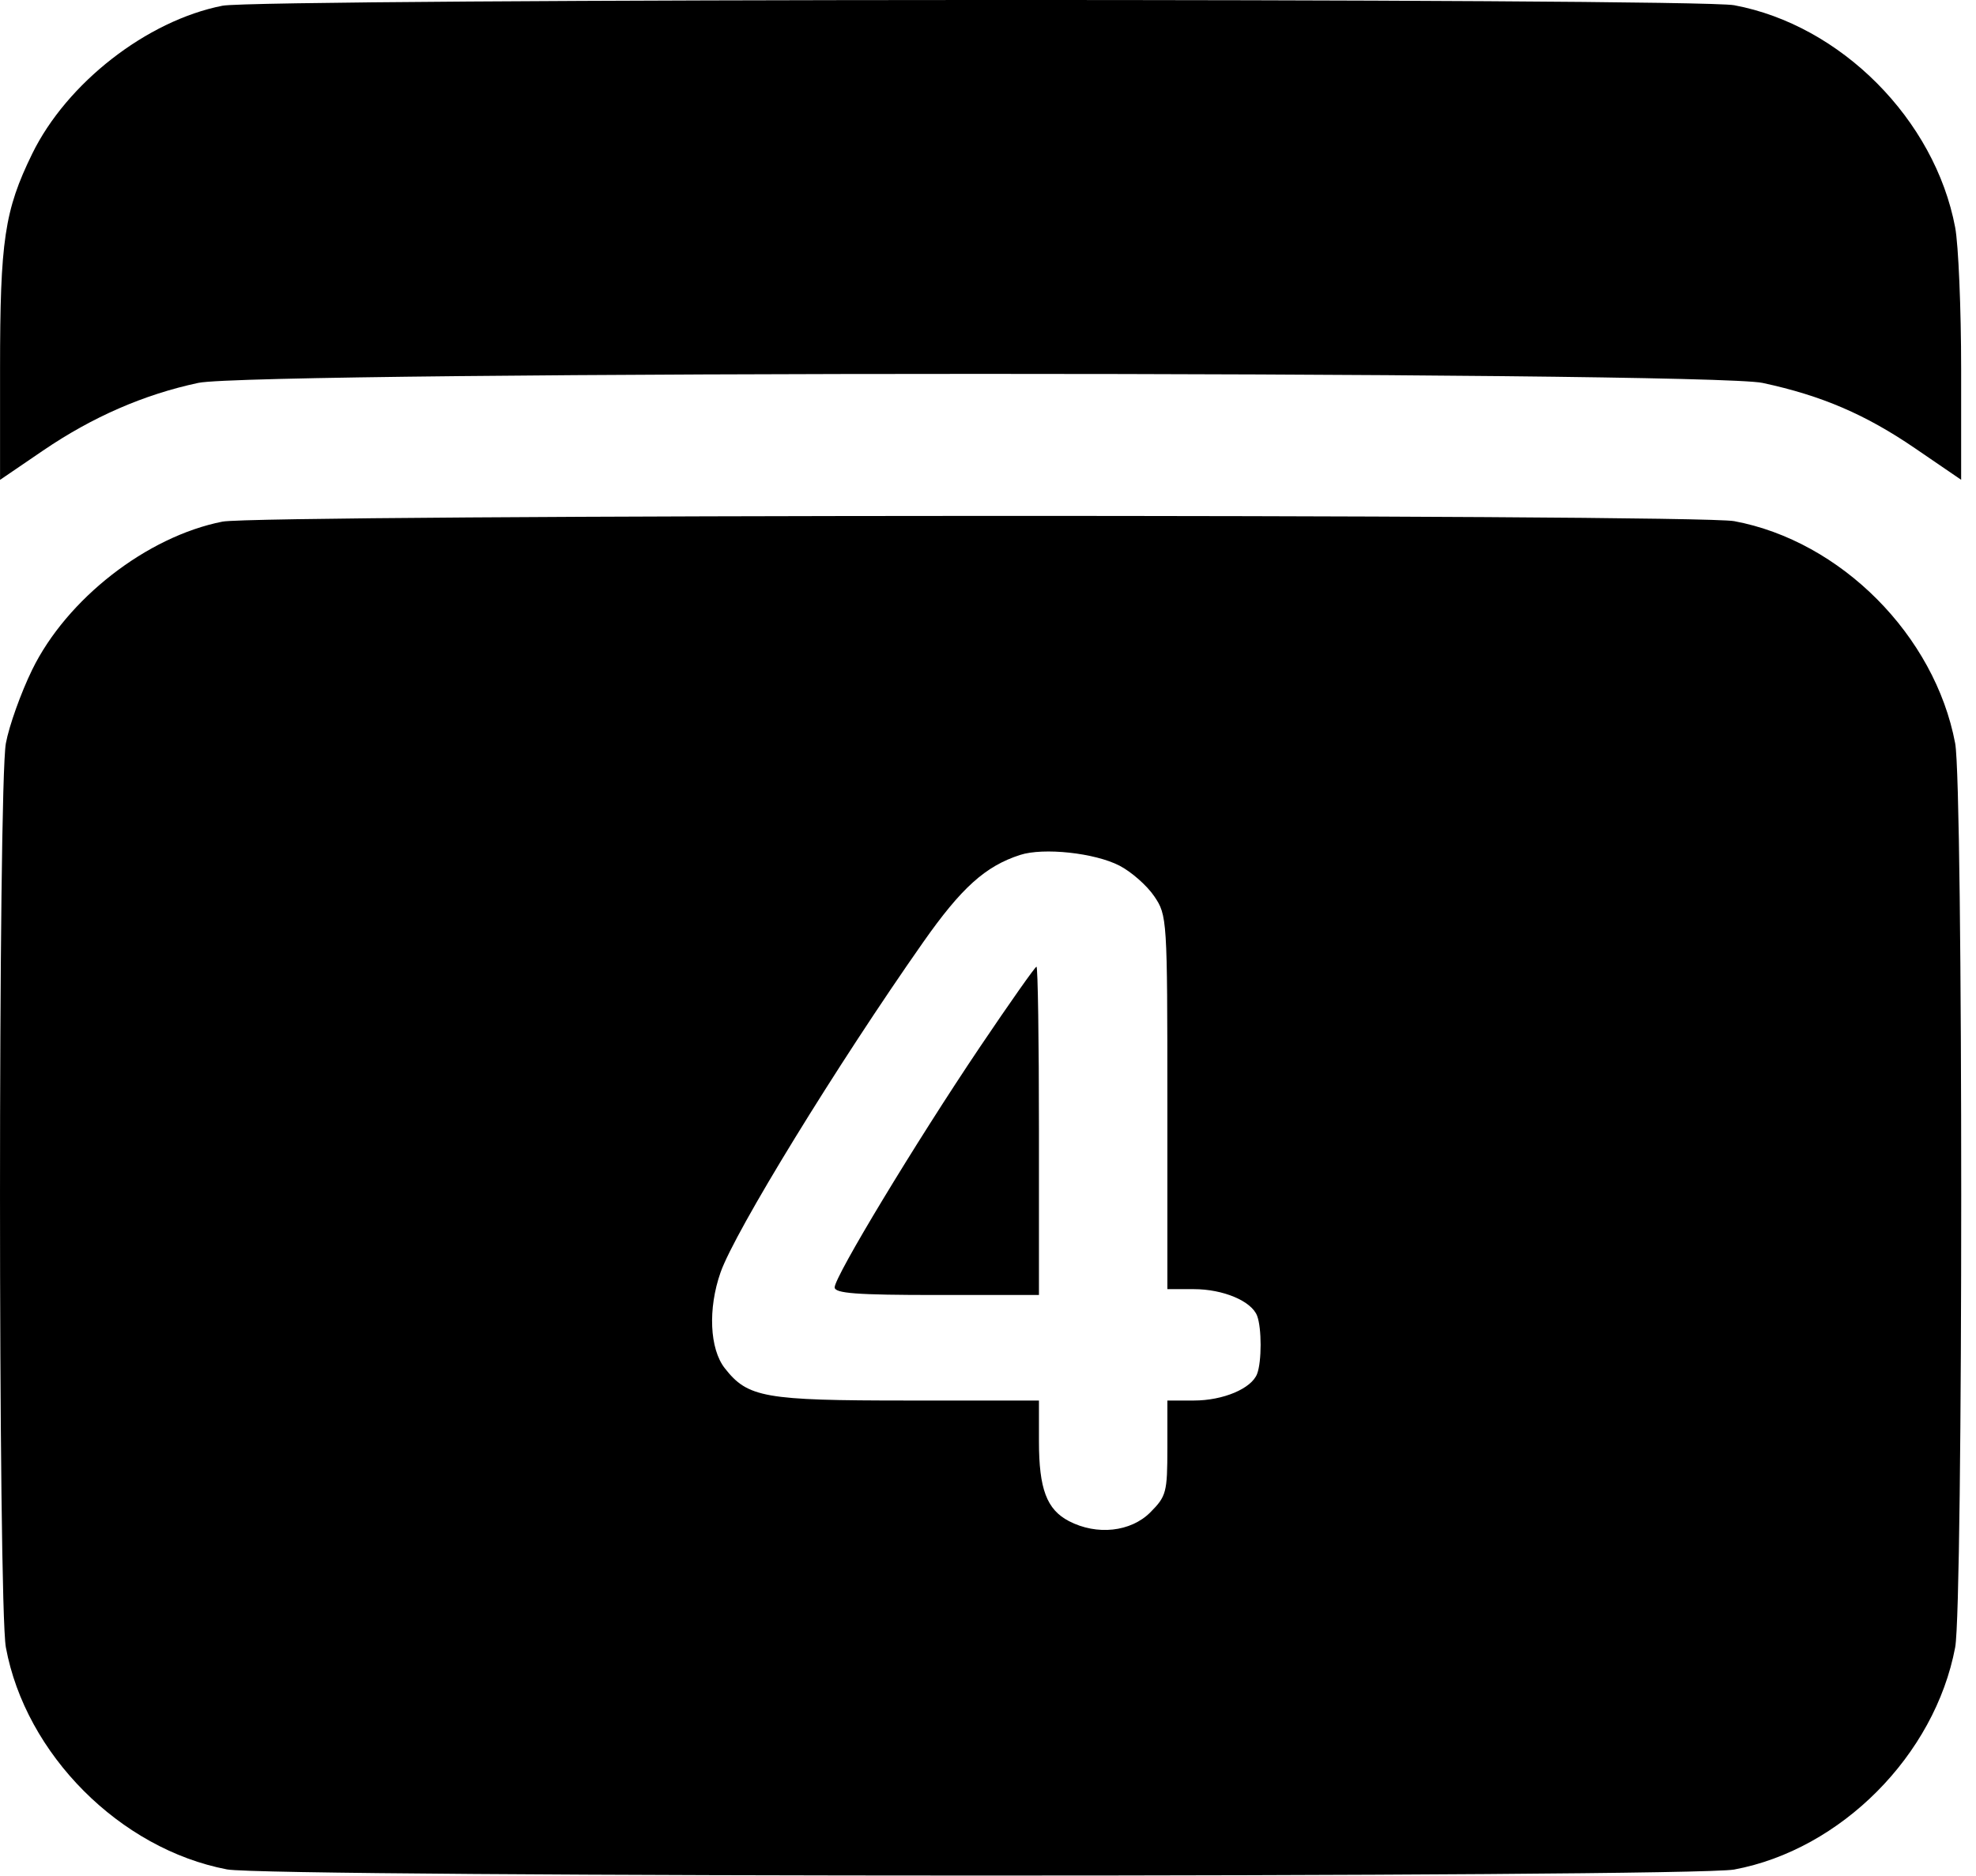
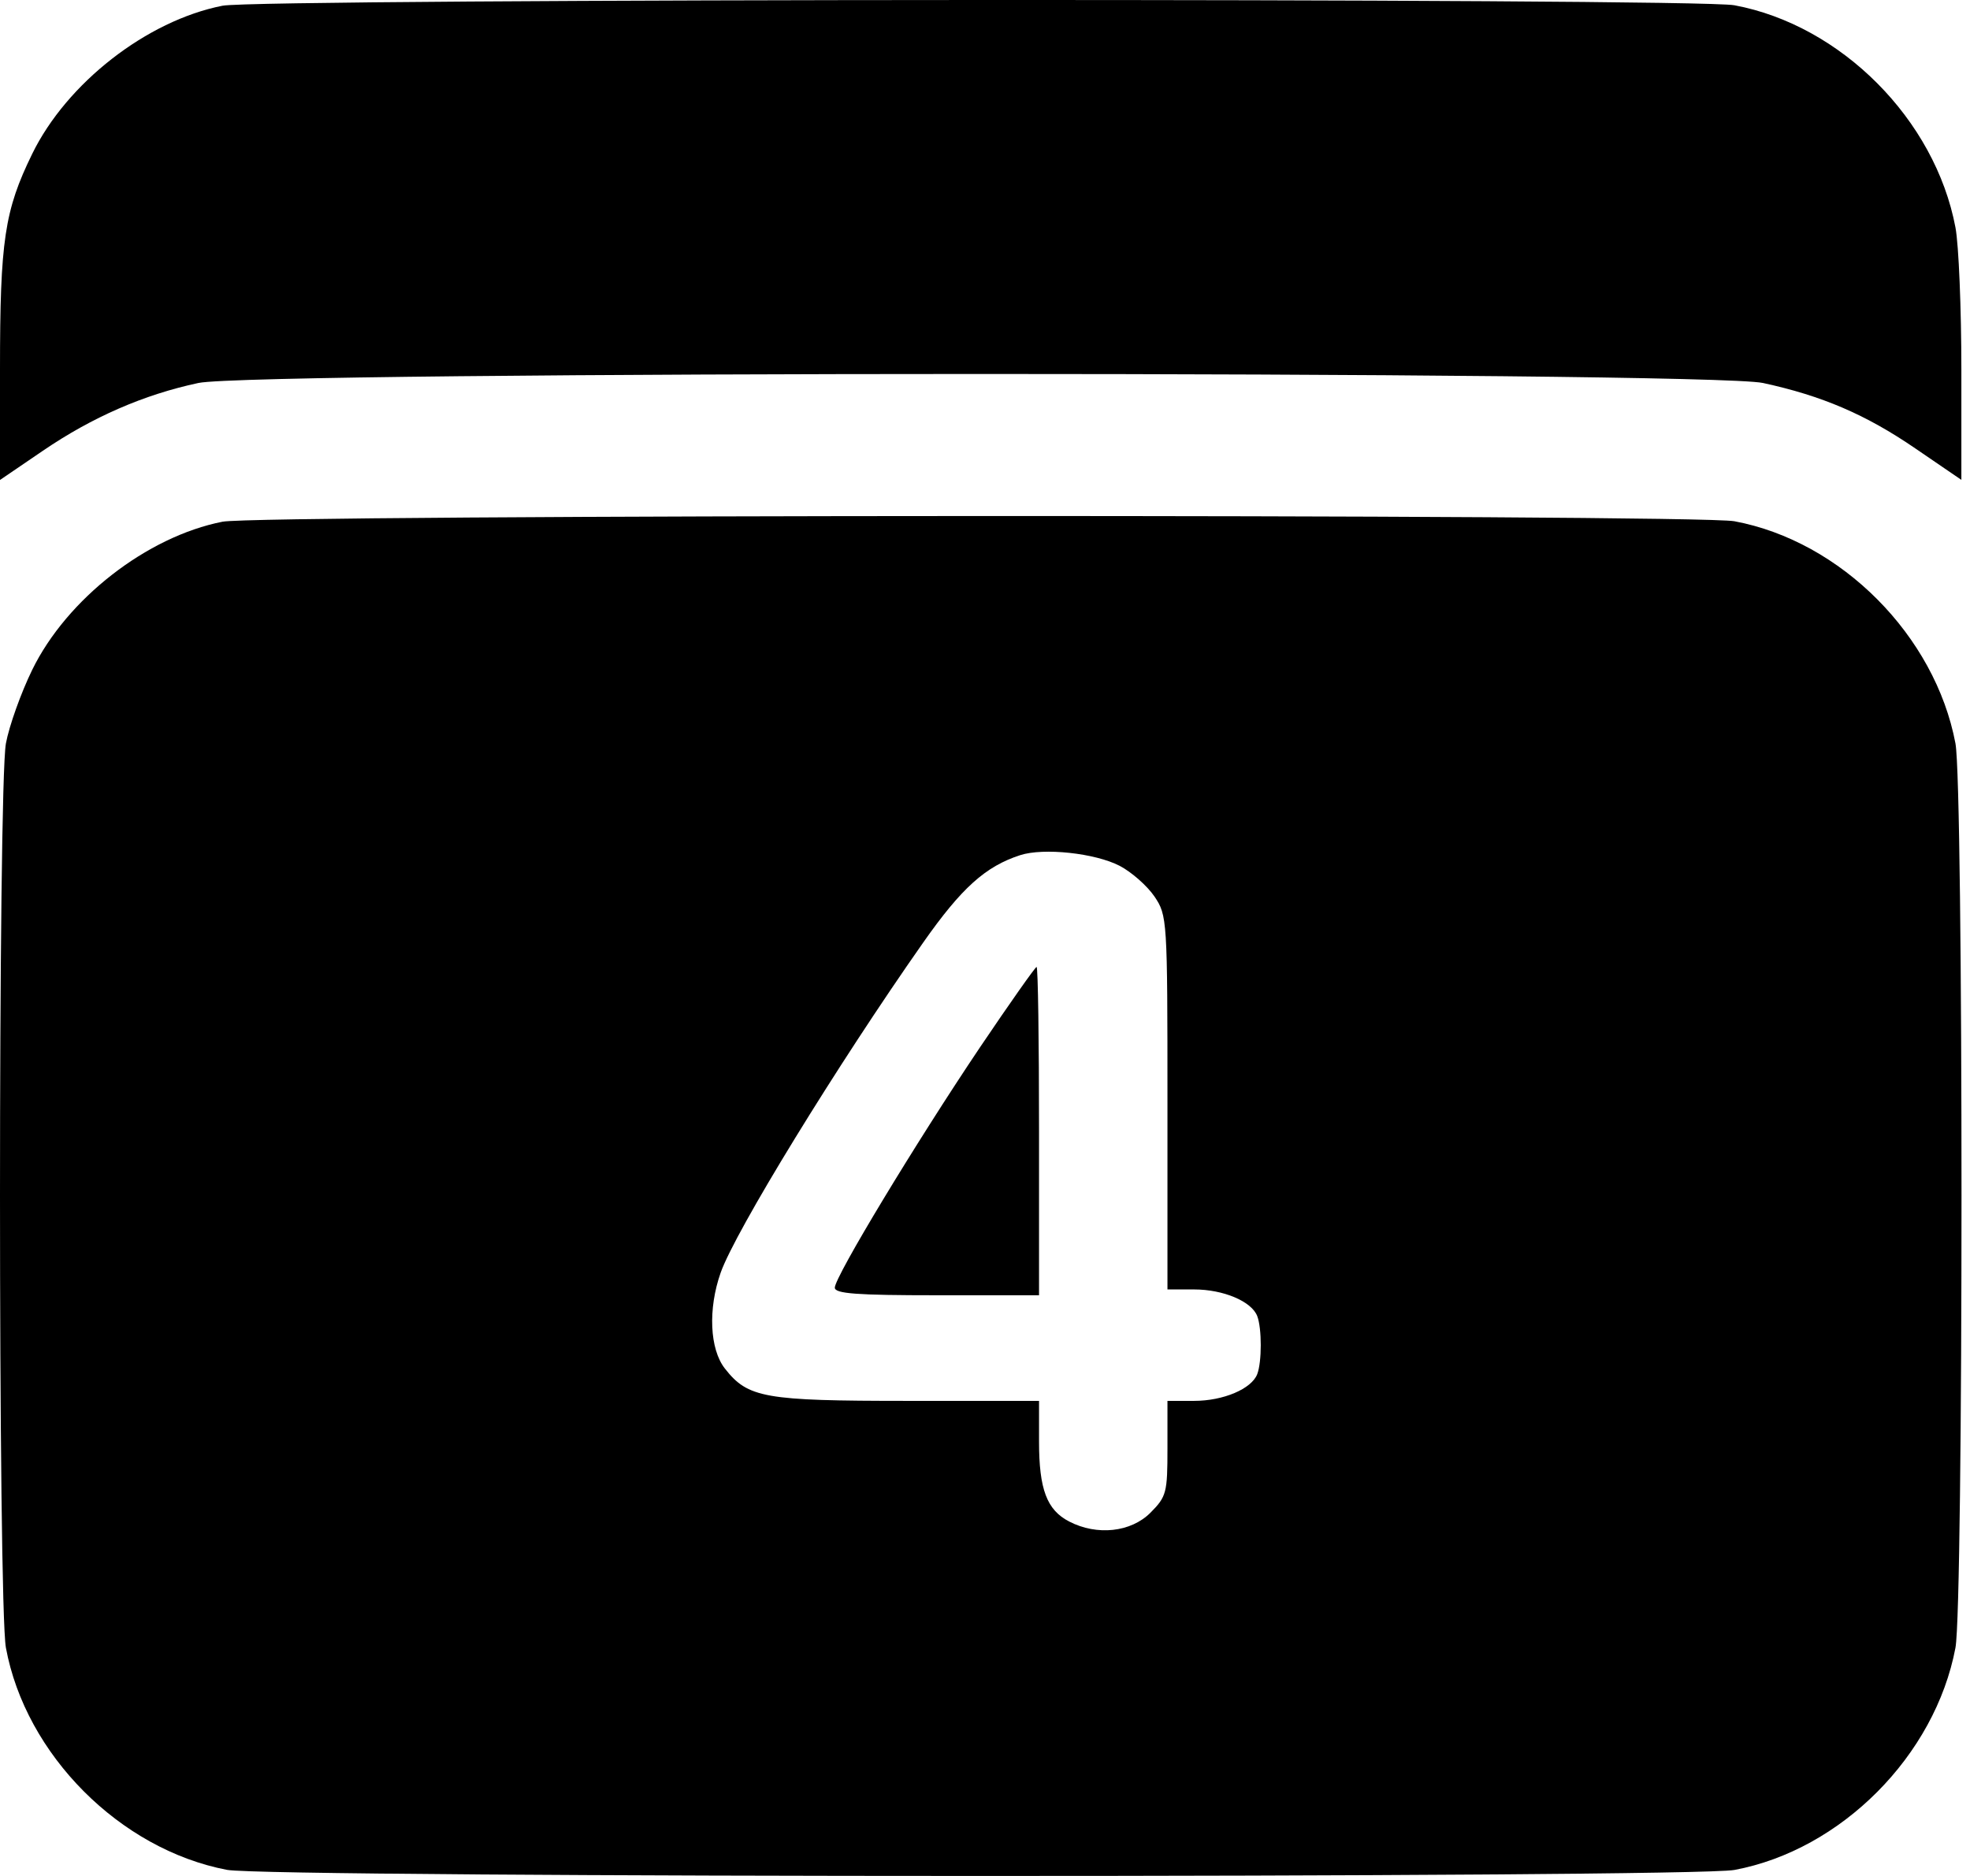
- <svg xmlns="http://www.w3.org/2000/svg" width="79" height="75" viewBox="0 0 79 75" fill="none">
-   <path fill-rule="evenodd" clip-rule="evenodd" d="M8.894 0.229C5.871 0.825 2.67 3.318 1.285 6.154C0.18 8.419 0.002 9.614 0.002 14.772V19.189L1.718 18.019C3.694 16.673 5.753 15.775 7.929 15.311C10.191 14.83 68.229 14.831 70.472 15.313C72.834 15.821 74.583 16.572 76.573 17.933L78.406 19.186V14.77C78.406 12.342 78.298 9.787 78.167 9.093C77.353 4.779 73.598 1.004 69.332 0.209C67.767 -0.082 10.376 -0.064 8.894 0.229ZM8.894 20.859C5.871 21.456 2.67 23.948 1.285 26.784C0.836 27.705 0.363 29.027 0.235 29.722C-0.078 31.418 -0.078 64.181 0.235 65.878C1.023 70.15 4.798 73.939 9.077 74.755C10.776 75.079 67.595 75.083 69.332 74.76C73.598 73.965 77.353 70.19 78.167 65.877C78.49 64.168 78.49 31.431 78.167 29.723C77.353 25.409 73.598 21.634 69.332 20.84C67.767 20.548 10.376 20.567 8.894 20.859ZM40.782 34.188C39.392 34.638 38.438 35.498 36.905 37.683C33.47 42.579 29.385 49.237 28.807 50.883C28.299 52.33 28.37 53.938 28.976 54.712C29.897 55.889 30.551 56.005 36.279 56.005H41.537V57.635C41.537 59.539 41.848 60.366 42.738 60.828C43.852 61.407 45.208 61.261 45.989 60.477C46.63 59.833 46.671 59.679 46.671 57.898V56.005H47.732C48.902 56.005 50.035 55.527 50.259 54.939C50.446 54.451 50.446 53.105 50.259 52.616C50.035 52.028 48.902 51.551 47.732 51.551H46.671V44.083C46.671 36.726 46.663 36.605 46.146 35.84C45.857 35.413 45.233 34.863 44.76 34.618C43.773 34.106 41.719 33.884 40.782 34.188ZM39.17 41.88C36.606 45.69 33.37 51.045 33.37 51.479C33.37 51.719 34.248 51.785 37.453 51.785H41.537V45.221C41.537 41.611 41.493 38.657 41.439 38.657C41.385 38.657 40.364 40.108 39.17 41.88Z" fill="black" />
+ <svg xmlns="http://www.w3.org/2000/svg" width="21" height="20" viewBox="0 0 21 20" fill="none">
+   <path fill-rule="evenodd" clip-rule="evenodd" d="M2.372 0.061C1.565 0.22 0.712 0.885 0.343 1.641C0.048 2.245 0 2.564 0 3.939V5.117L0.458 4.805C0.985 4.446 1.534 4.207 2.115 4.083C2.718 3.955 18.195 3.955 18.793 4.083C19.422 4.219 19.889 4.419 20.419 4.782L20.908 5.116V3.939C20.908 3.291 20.88 2.61 20.845 2.425C20.628 1.274 19.626 0.268 18.488 0.056C18.071 -0.022 2.767 -0.017 2.372 0.061ZM2.372 5.562C1.565 5.721 0.712 6.386 0.343 7.142C0.223 7.388 0.097 7.741 0.063 7.926C-0.021 8.378 -0.021 17.115 0.063 17.567C0.273 18.707 1.279 19.717 2.42 19.935C2.874 20.021 18.025 20.022 18.488 19.936C19.626 19.724 20.628 18.717 20.845 17.567C20.931 17.111 20.931 8.382 20.845 7.926C20.628 6.776 19.626 5.769 18.488 5.557C18.071 5.48 2.767 5.484 2.372 5.562ZM10.875 9.117C10.505 9.237 10.25 9.466 9.841 10.049C8.925 11.354 7.836 13.13 7.682 13.569C7.546 13.955 7.565 14.383 7.727 14.59C7.973 14.904 8.147 14.935 9.674 14.935H11.076V15.369C11.076 15.877 11.159 16.098 11.397 16.221C11.694 16.375 12.056 16.336 12.264 16.127C12.435 15.955 12.445 15.914 12.445 15.44V14.935H12.729C13.041 14.935 13.342 14.807 13.402 14.65C13.452 14.52 13.452 14.161 13.402 14.031C13.342 13.874 13.041 13.747 12.729 13.747H12.445V11.756C12.445 9.794 12.443 9.761 12.306 9.557C12.229 9.444 12.062 9.297 11.936 9.231C11.673 9.095 11.125 9.036 10.875 9.117ZM10.445 11.168C9.762 12.184 8.899 13.612 8.899 13.728C8.899 13.792 9.133 13.809 9.988 13.809H11.076V12.059C11.076 11.096 11.065 10.309 11.05 10.309C11.036 10.309 10.764 10.695 10.445 11.168Z" fill="black" />
</svg>
